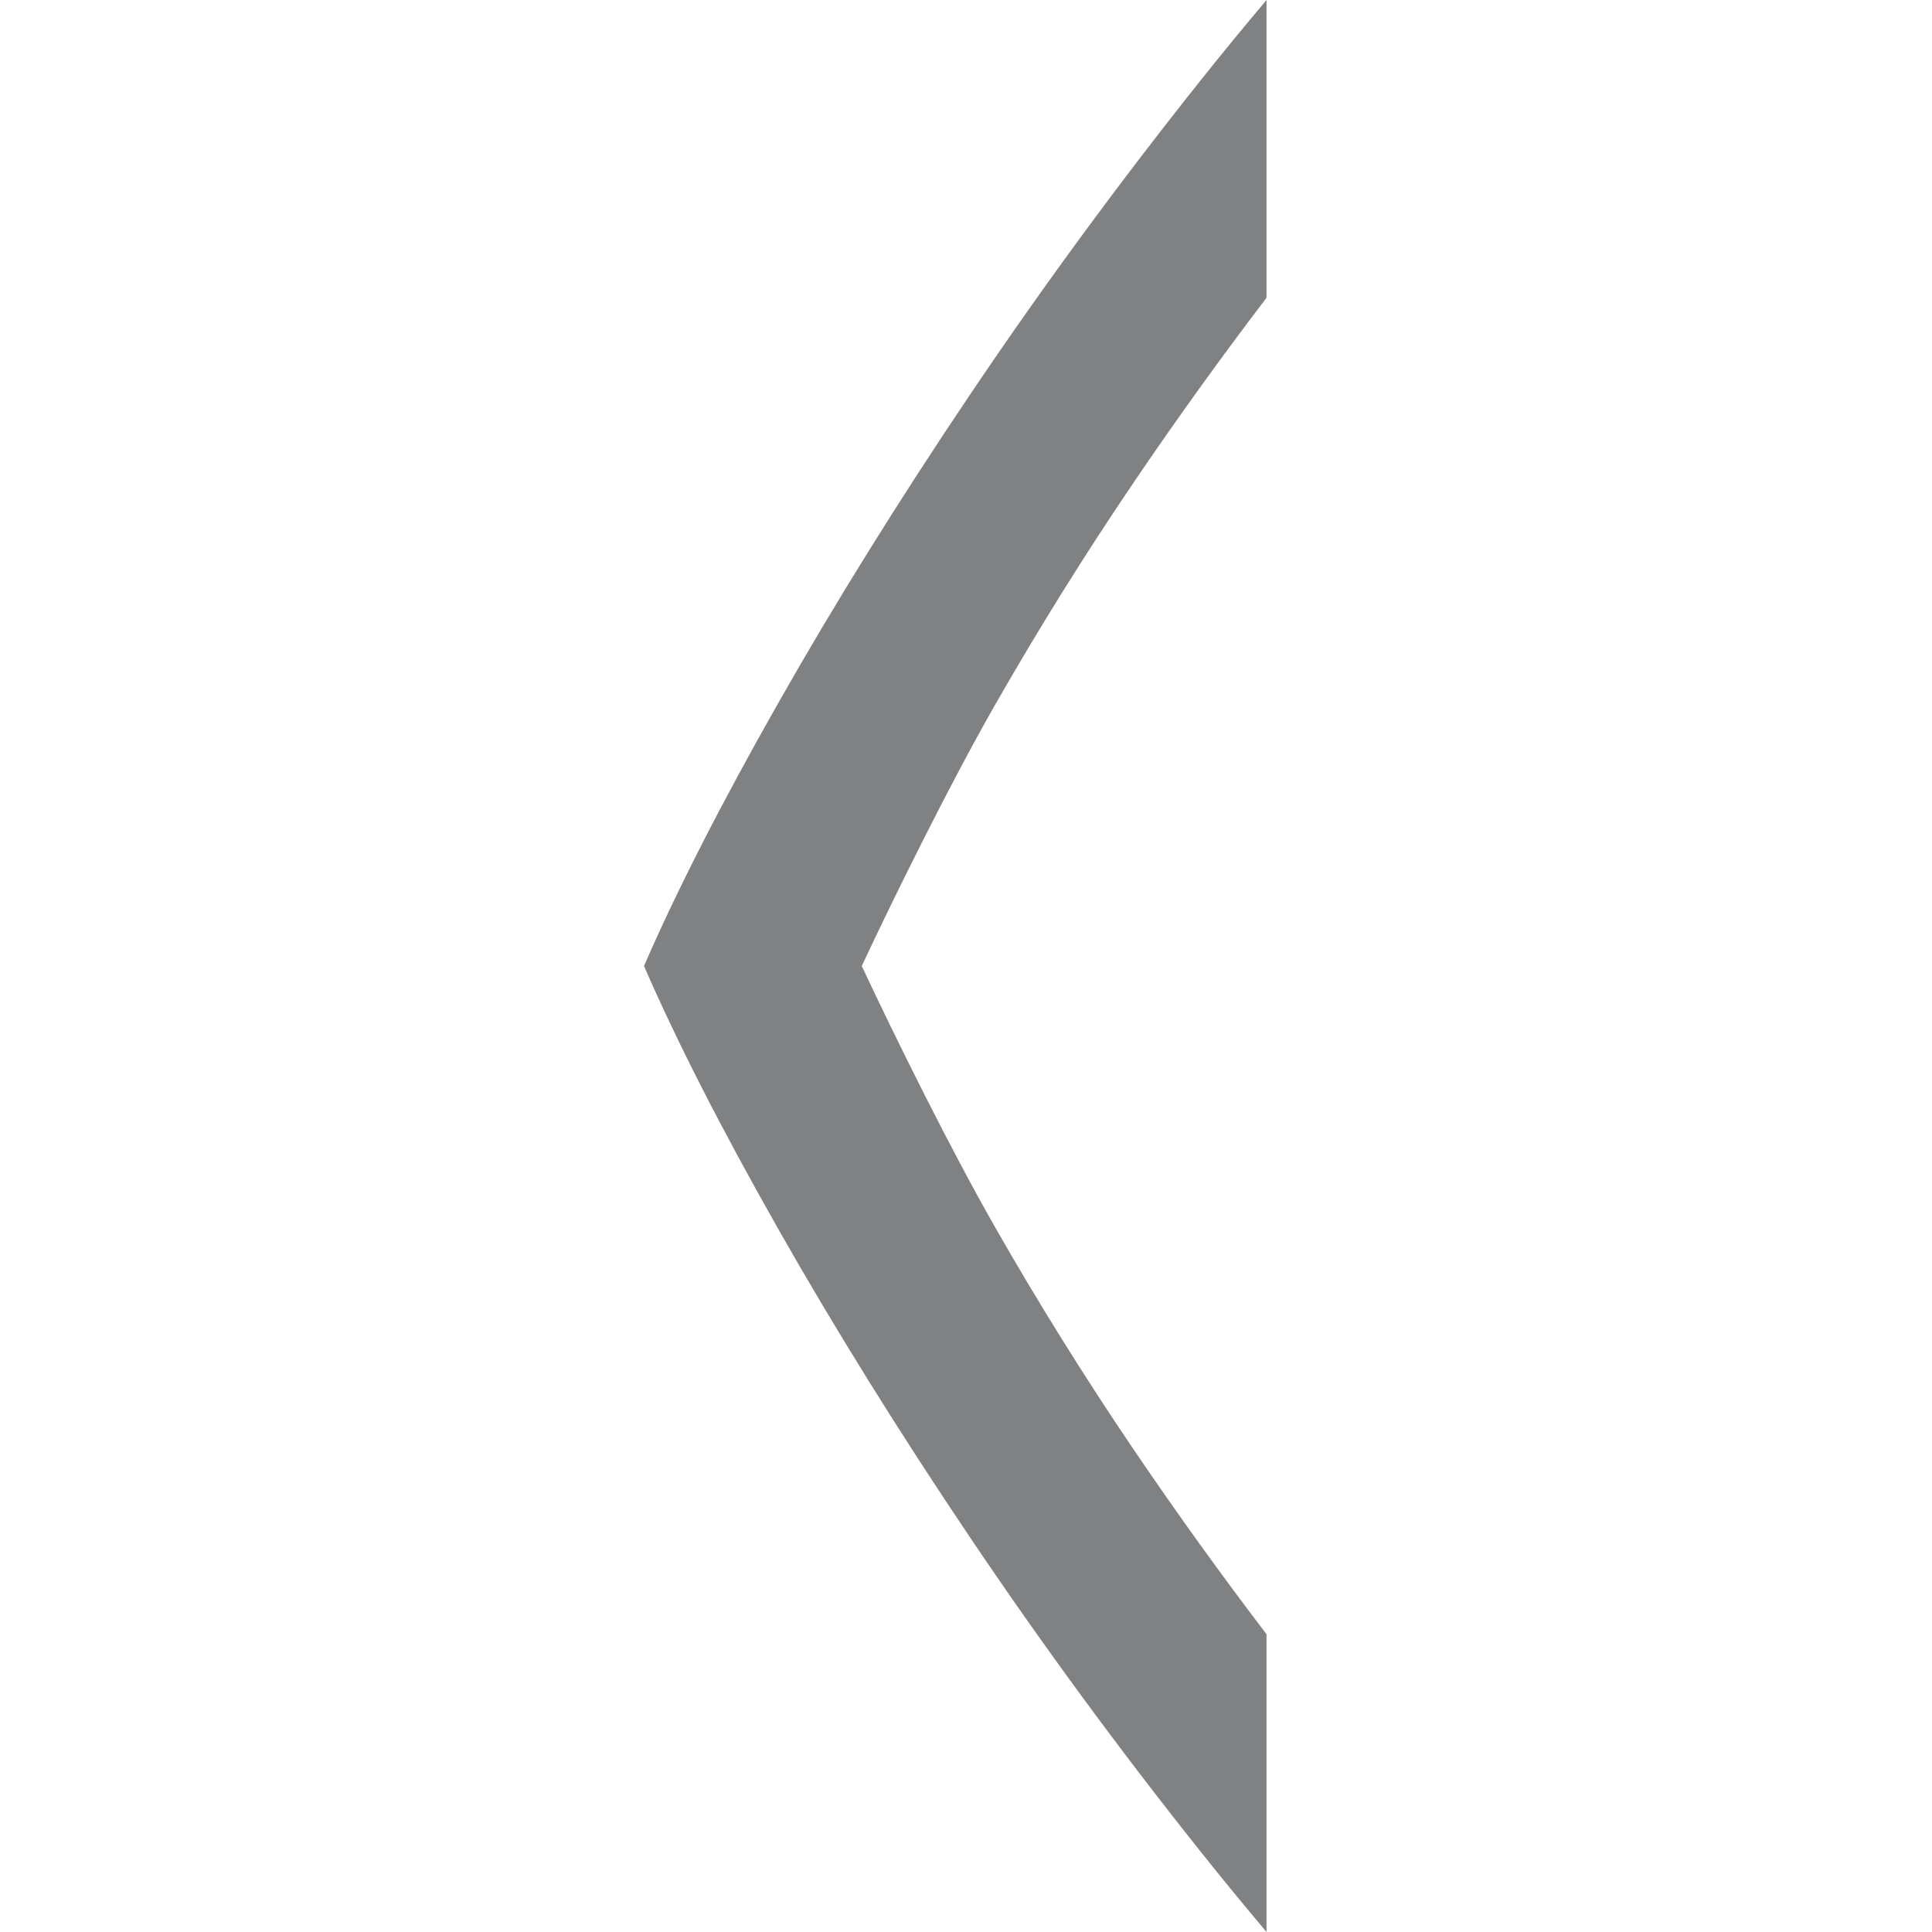
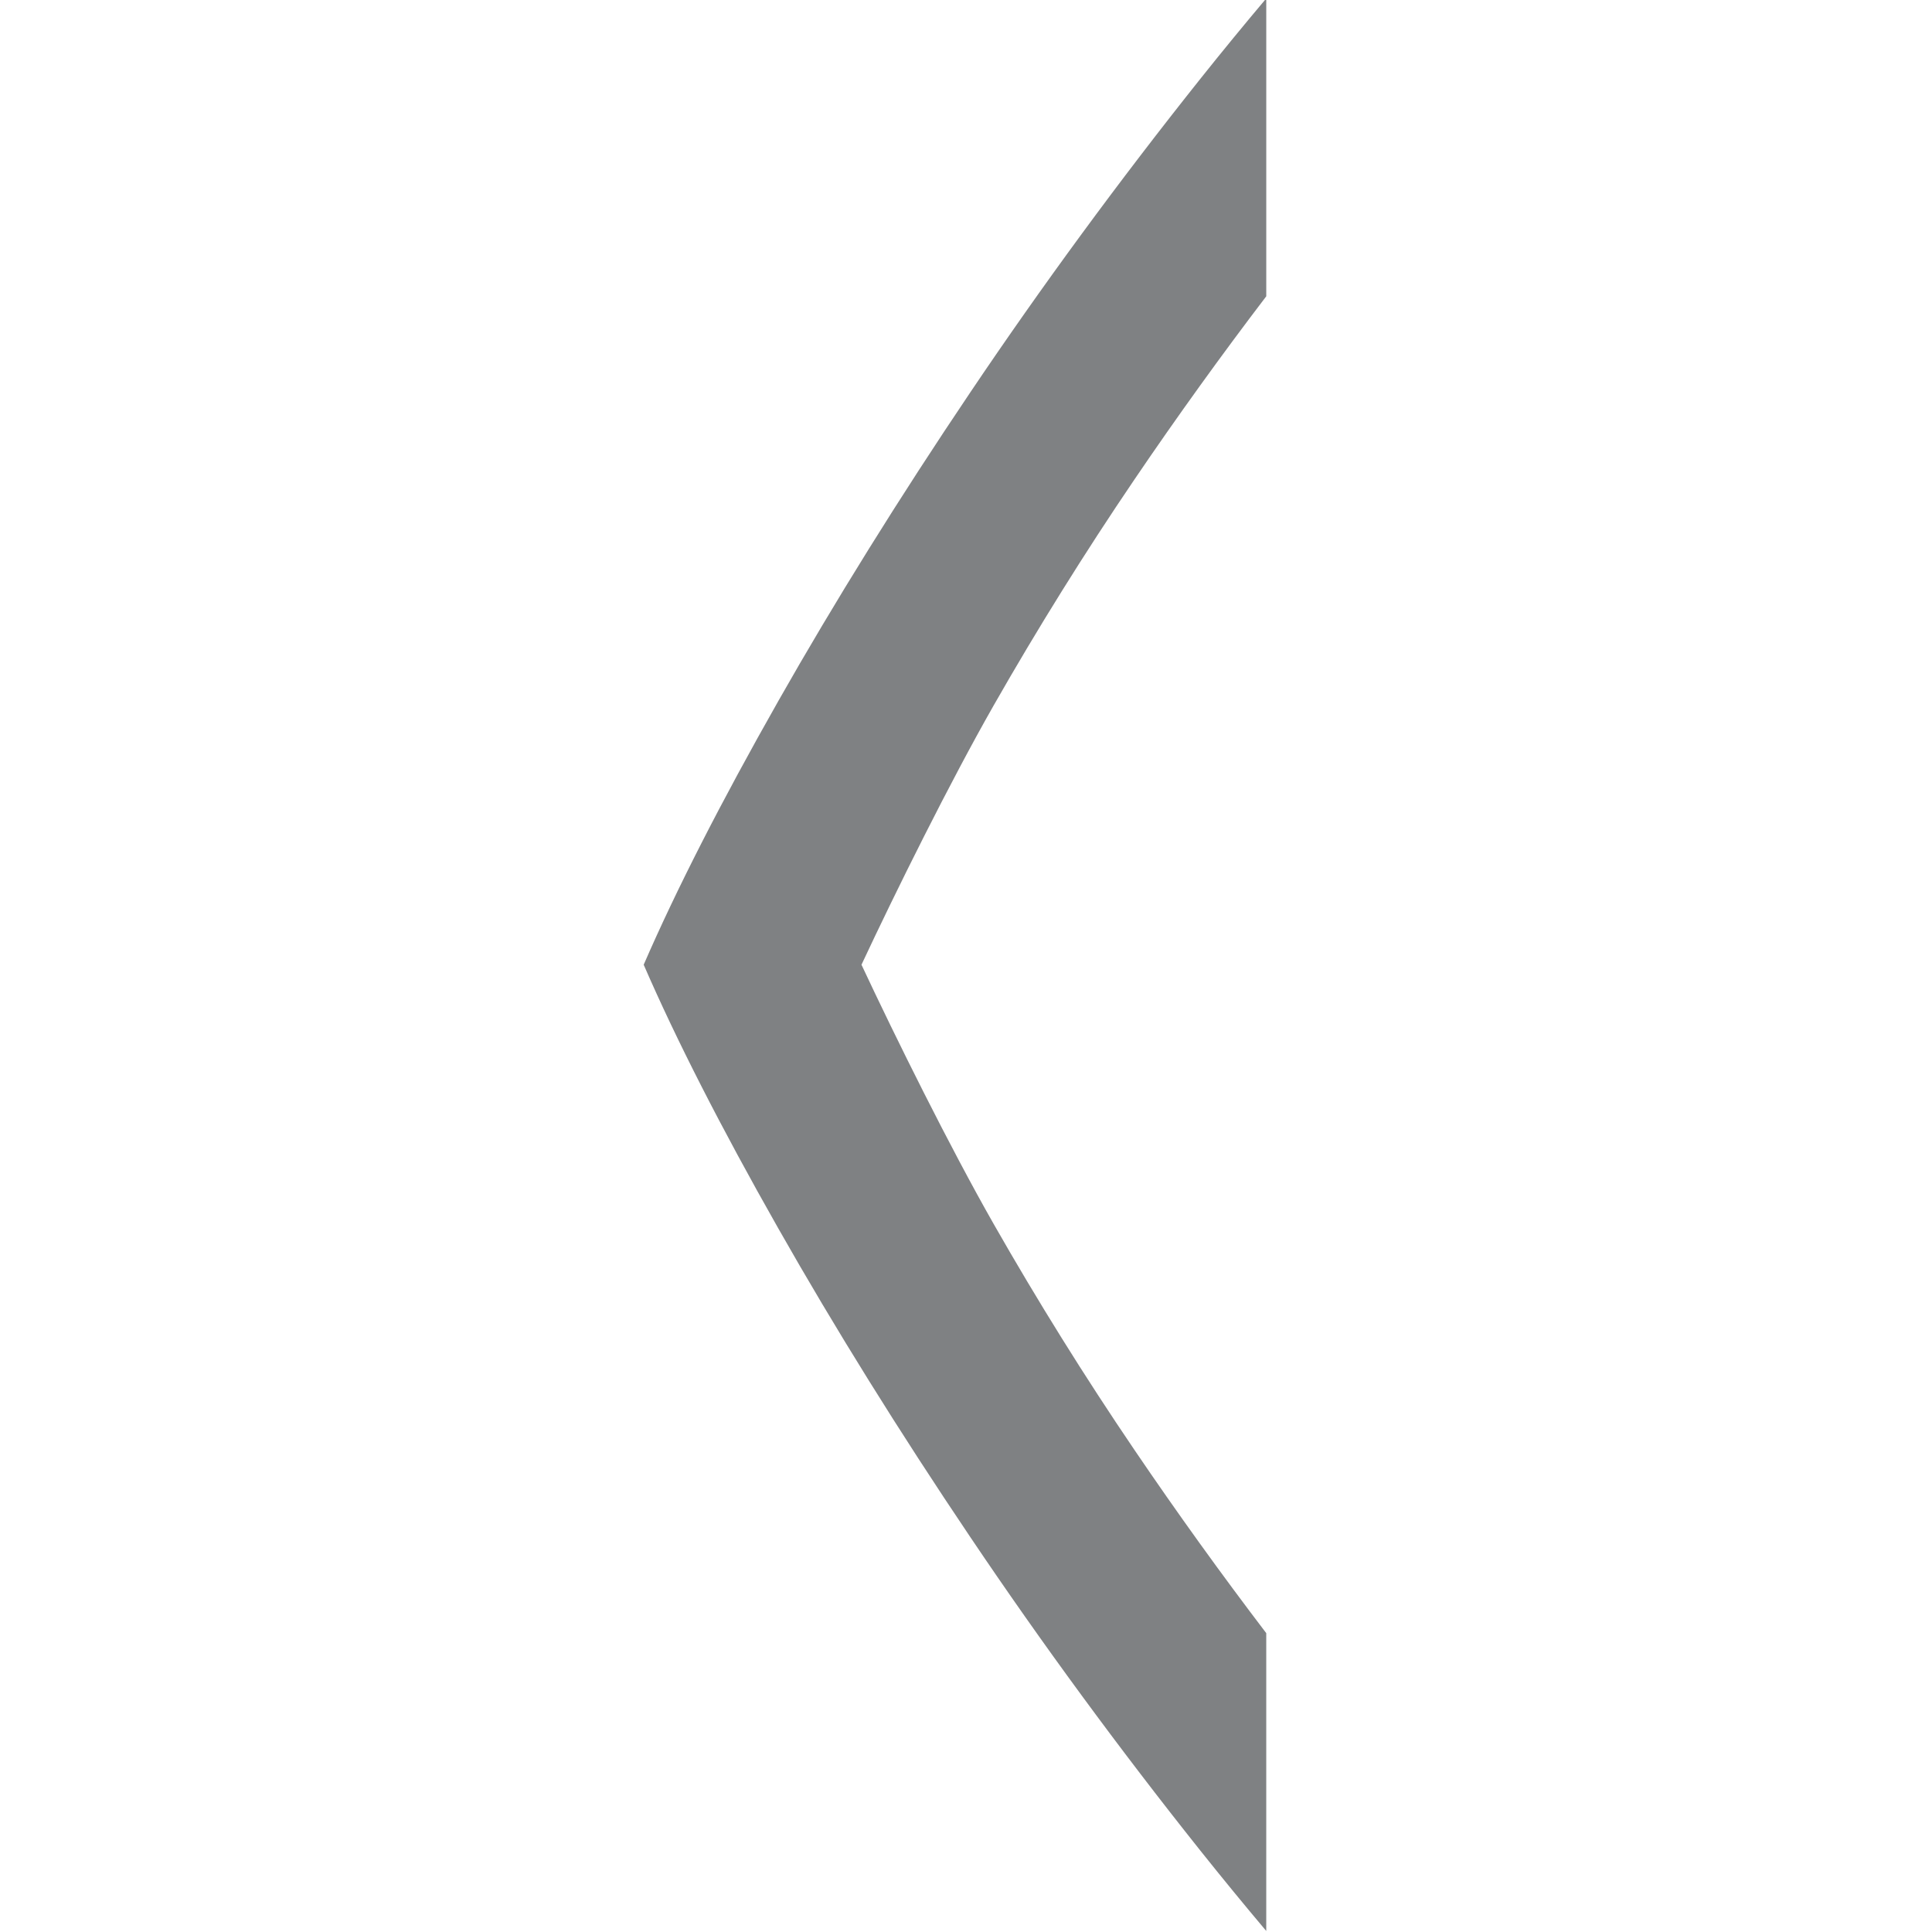
- <svg xmlns="http://www.w3.org/2000/svg" width="90" height="90" id="svg4874" version="1.1" viewBox="0 0 90 90">
-   <defs id="defs4876">
-     <clipPath clipPathUnits="userSpaceOnUse" id="clipPath16">
-       <path d="m 0,595.28 841.89,0 L 841.89,0 0,0 0,595.28 Z" id="path18" />
+ <svg xmlns="http://www.w3.org/2000/svg" width="90" height="90" viewBox="0 0 90 90">
+   <defs>
+     <clipPath id="a">
+       <path d="M0 595.28h841.89V0H0v595.28z" />
    </clipPath>
  </defs>
-   <g id="layer1" transform="translate(67.85715,-84.50504)">
-     <g transform="matrix(0,-1,-1,0,373.5051,516.505)" id="g4845" style="display:inline">
-       <g id="g1908" transform="matrix(0,-1,-1,0,1394.362,585.3622)">
-         <g style="display:inline" id="g1910" transform="translate(-198,611)">
-           <g style="display:inline" id="g1910-7">
-             <rect transform="scale(-1,1)" y="351.362" x="-432" height="90" width="90" id="rect1914" style="color:#000000;fill:none;stroke:none;stroke-width:4;marker:none;visibility:visible;display:inline;overflow:visible;enable-background:accumulate" />
-             <g id="g12" transform="matrix(-0.6839623,0,0,-0.6818182,623.6871,623.1919)">
-               <g id="g14" clip-path="url(#clipPath16)">
-                 <g id="g20" transform="translate(358.7529,350.7095)">
-                   <path d="M 0.082,-0.047 C -3.787,6.793 -8.156,13.837 -13.025,21.088 c -4.866,7.249 -10.086,14.384 -15.658,21.4 -1.494,1.88 -2.988,3.706 -4.486,5.486 l 0,-20.344 c 3.056,-4.022 6.049,-8.184 8.972,-12.505 3.403,-5.03 6.597,-10.174 9.589,-15.436 C -11.618,-5.572 -7.947,-12.999 -5.601,-18.026 c -2.346,-5.026 -6.017,-12.453 -9.007,-17.715 -2.991,-5.262 -6.185,-10.406 -9.589,-15.435 -2.923,-4.322 -5.917,-8.484 -8.972,-12.506 l 0,-20.344 c 1.498,1.78 2.992,3.607 4.486,5.486 5.572,7.017 10.792,14.151 15.658,21.4 4.869,7.252 9.238,14.295 13.107,21.135 C 3.952,-29.164 7.004,-23.17 9.231,-18.026 7.004,-12.882 3.952,-6.888 0.082,-0.047" style="fill:#7f8183;fill-opacity:1;fill-rule:nonzero;stroke:none" id="path22" />
+   <g>
+     <g>
+       <g>
+         <g>
+           <g>
+             <path color="#000" fill="none" stroke-width="4" overflow="visible" enable-background="accumulate" d="M90 0H0v90h90z" />
+             <g>
+               <g clip-path="url(#a)" transform="matrix(-.684 0 0 -.682 281.687 271.83)">
+                 <g>
+                   <path d="M358.835 350.662c-3.87 6.84-8.238 13.885-13.107 21.136-4.866 7.25-10.086 14.384-15.658 21.4-1.494 1.88-2.988 3.705-4.486 5.486V378.34c3.055-4.022 6.05-8.185 8.972-12.505 3.404-5.03 6.597-10.174 9.59-15.436 2.99-5.262 6.66-12.69 9.006-17.716-2.346-5.027-6.017-12.454-9.007-17.716-2.992-5.262-6.185-10.406-9.59-15.435-2.922-4.32-5.916-8.484-8.97-12.506v-20.343c1.497 1.78 2.99 3.606 4.485 5.485 5.572 7.016 10.792 14.15 15.658 21.4 4.87 7.25 9.238 14.294 13.107 21.135 3.87 6.84 6.922 12.834 9.15 17.98-2.228 5.143-5.28 11.136-9.15 17.977" fill="#7f8183" />
                </g>
              </g>
            </g>
          </g>
        </g>
      </g>
    </g>
  </g>
</svg>
